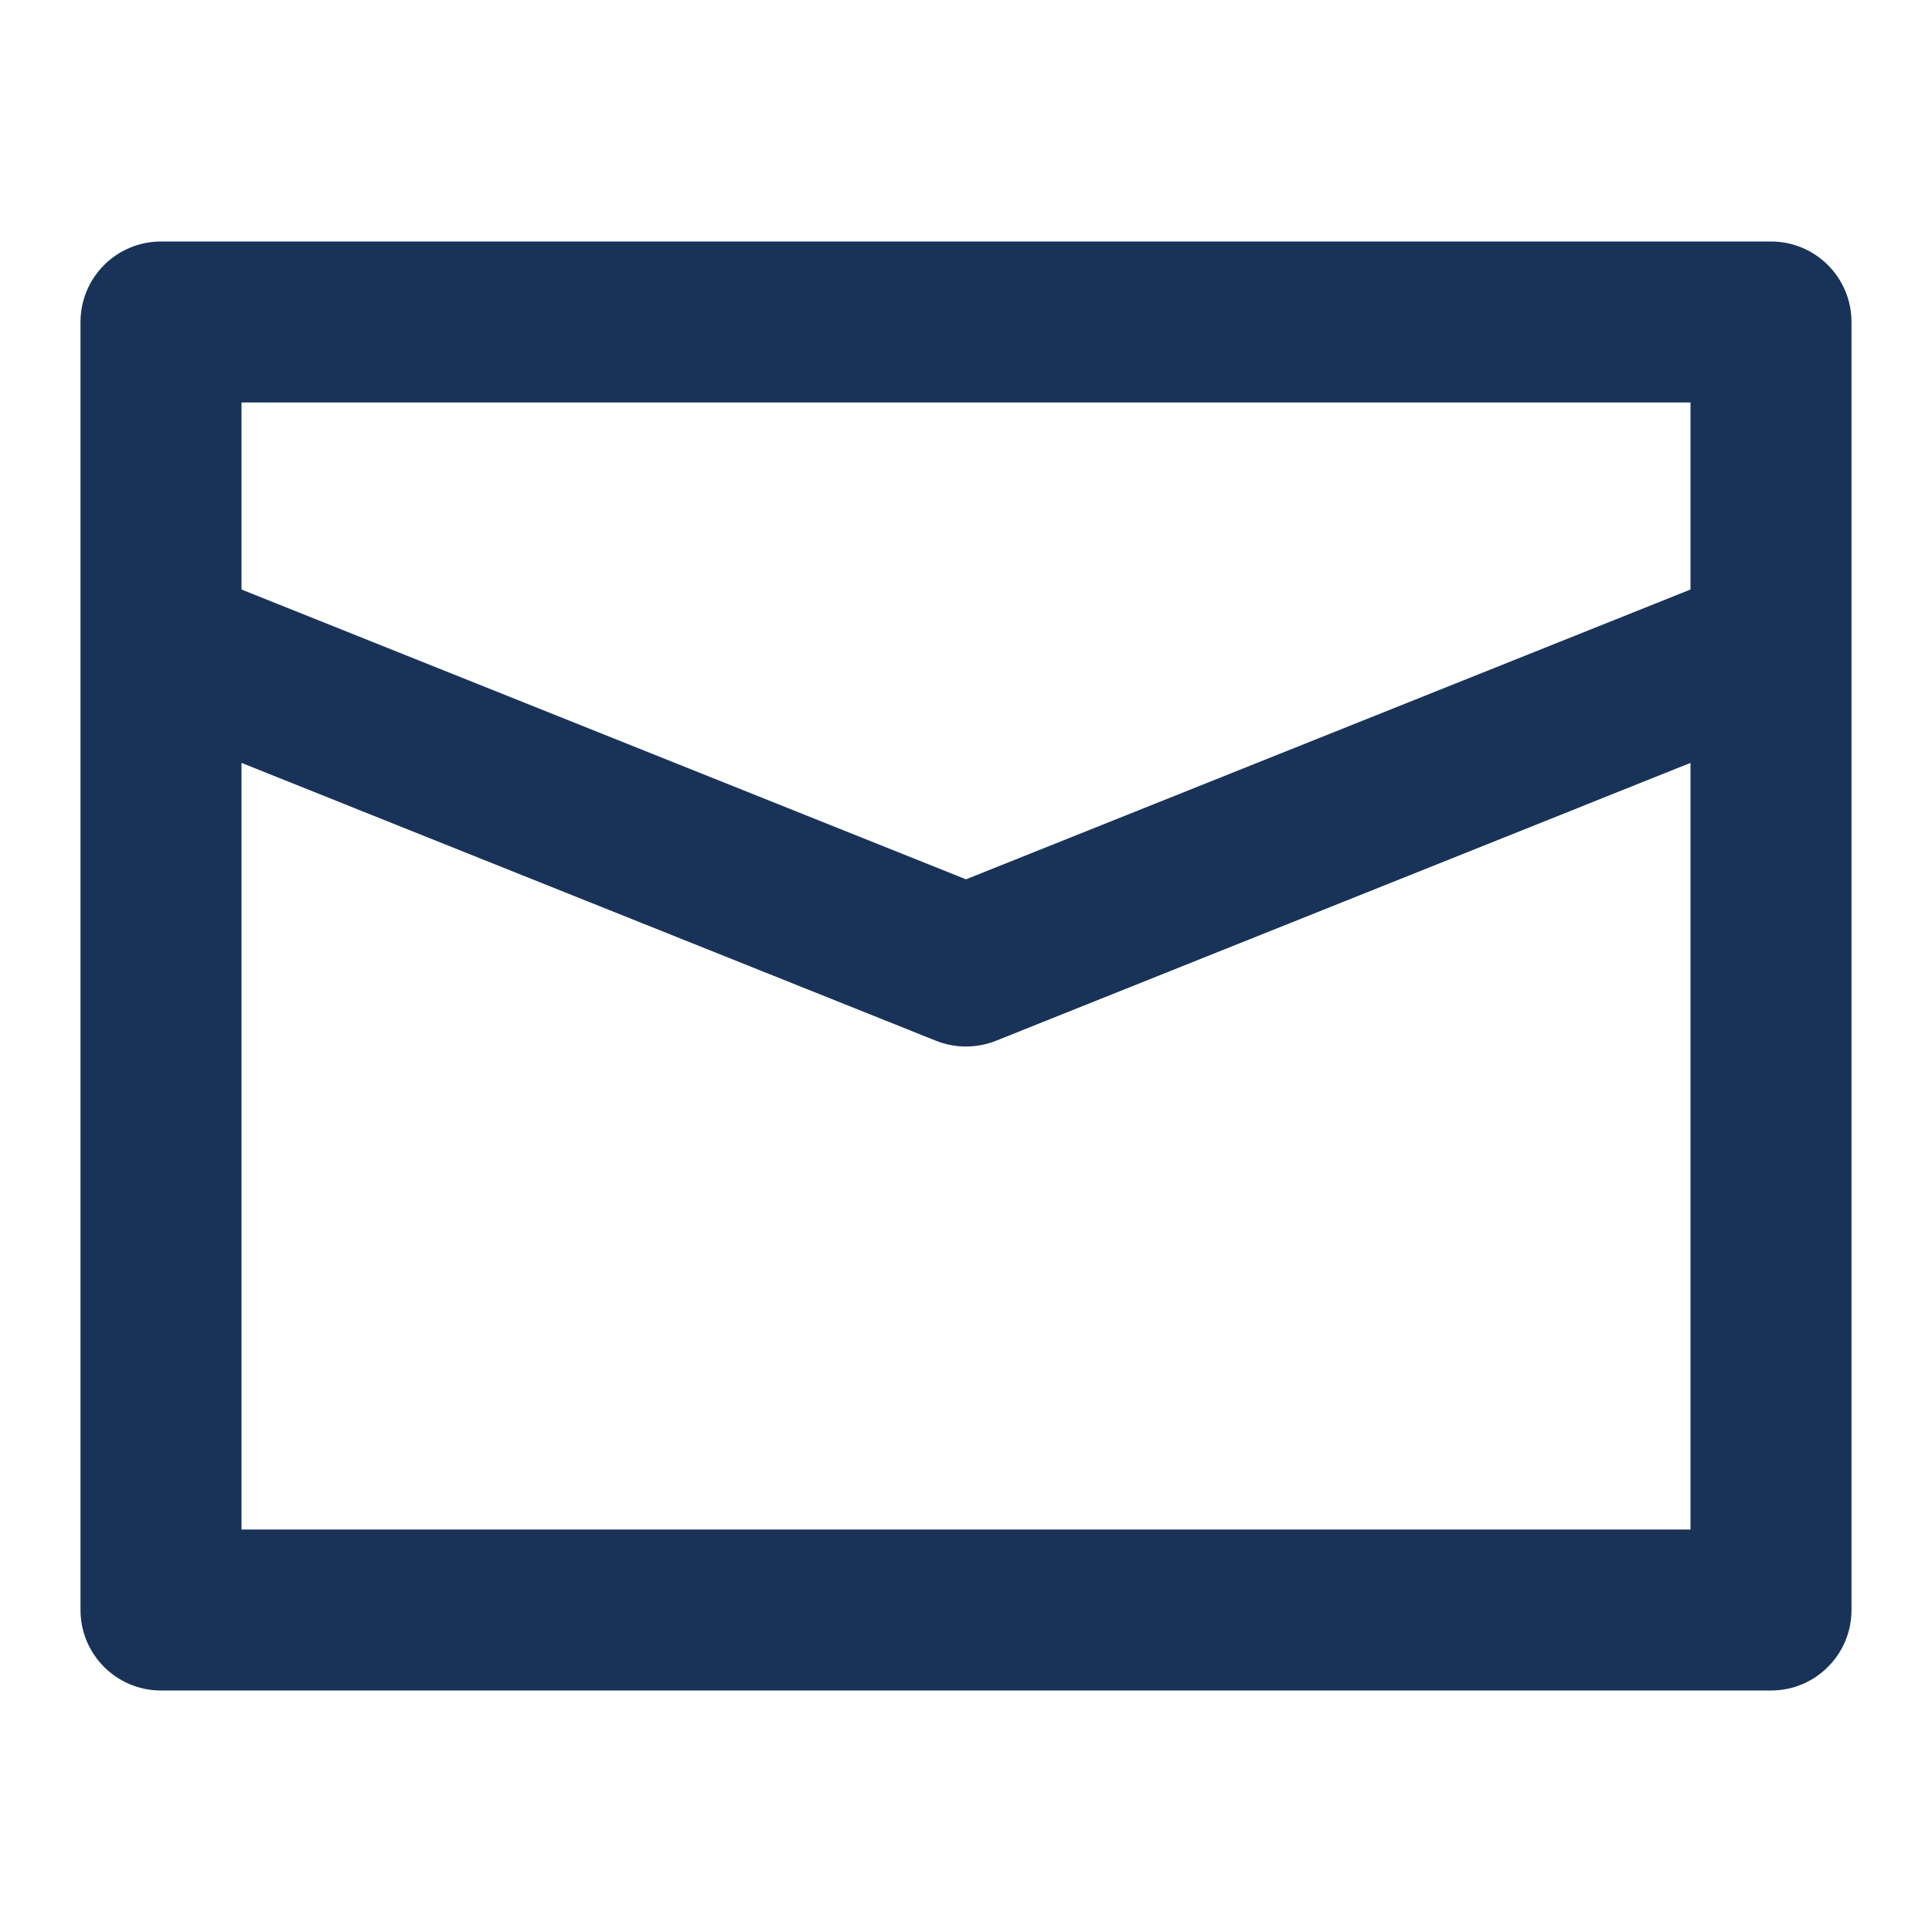
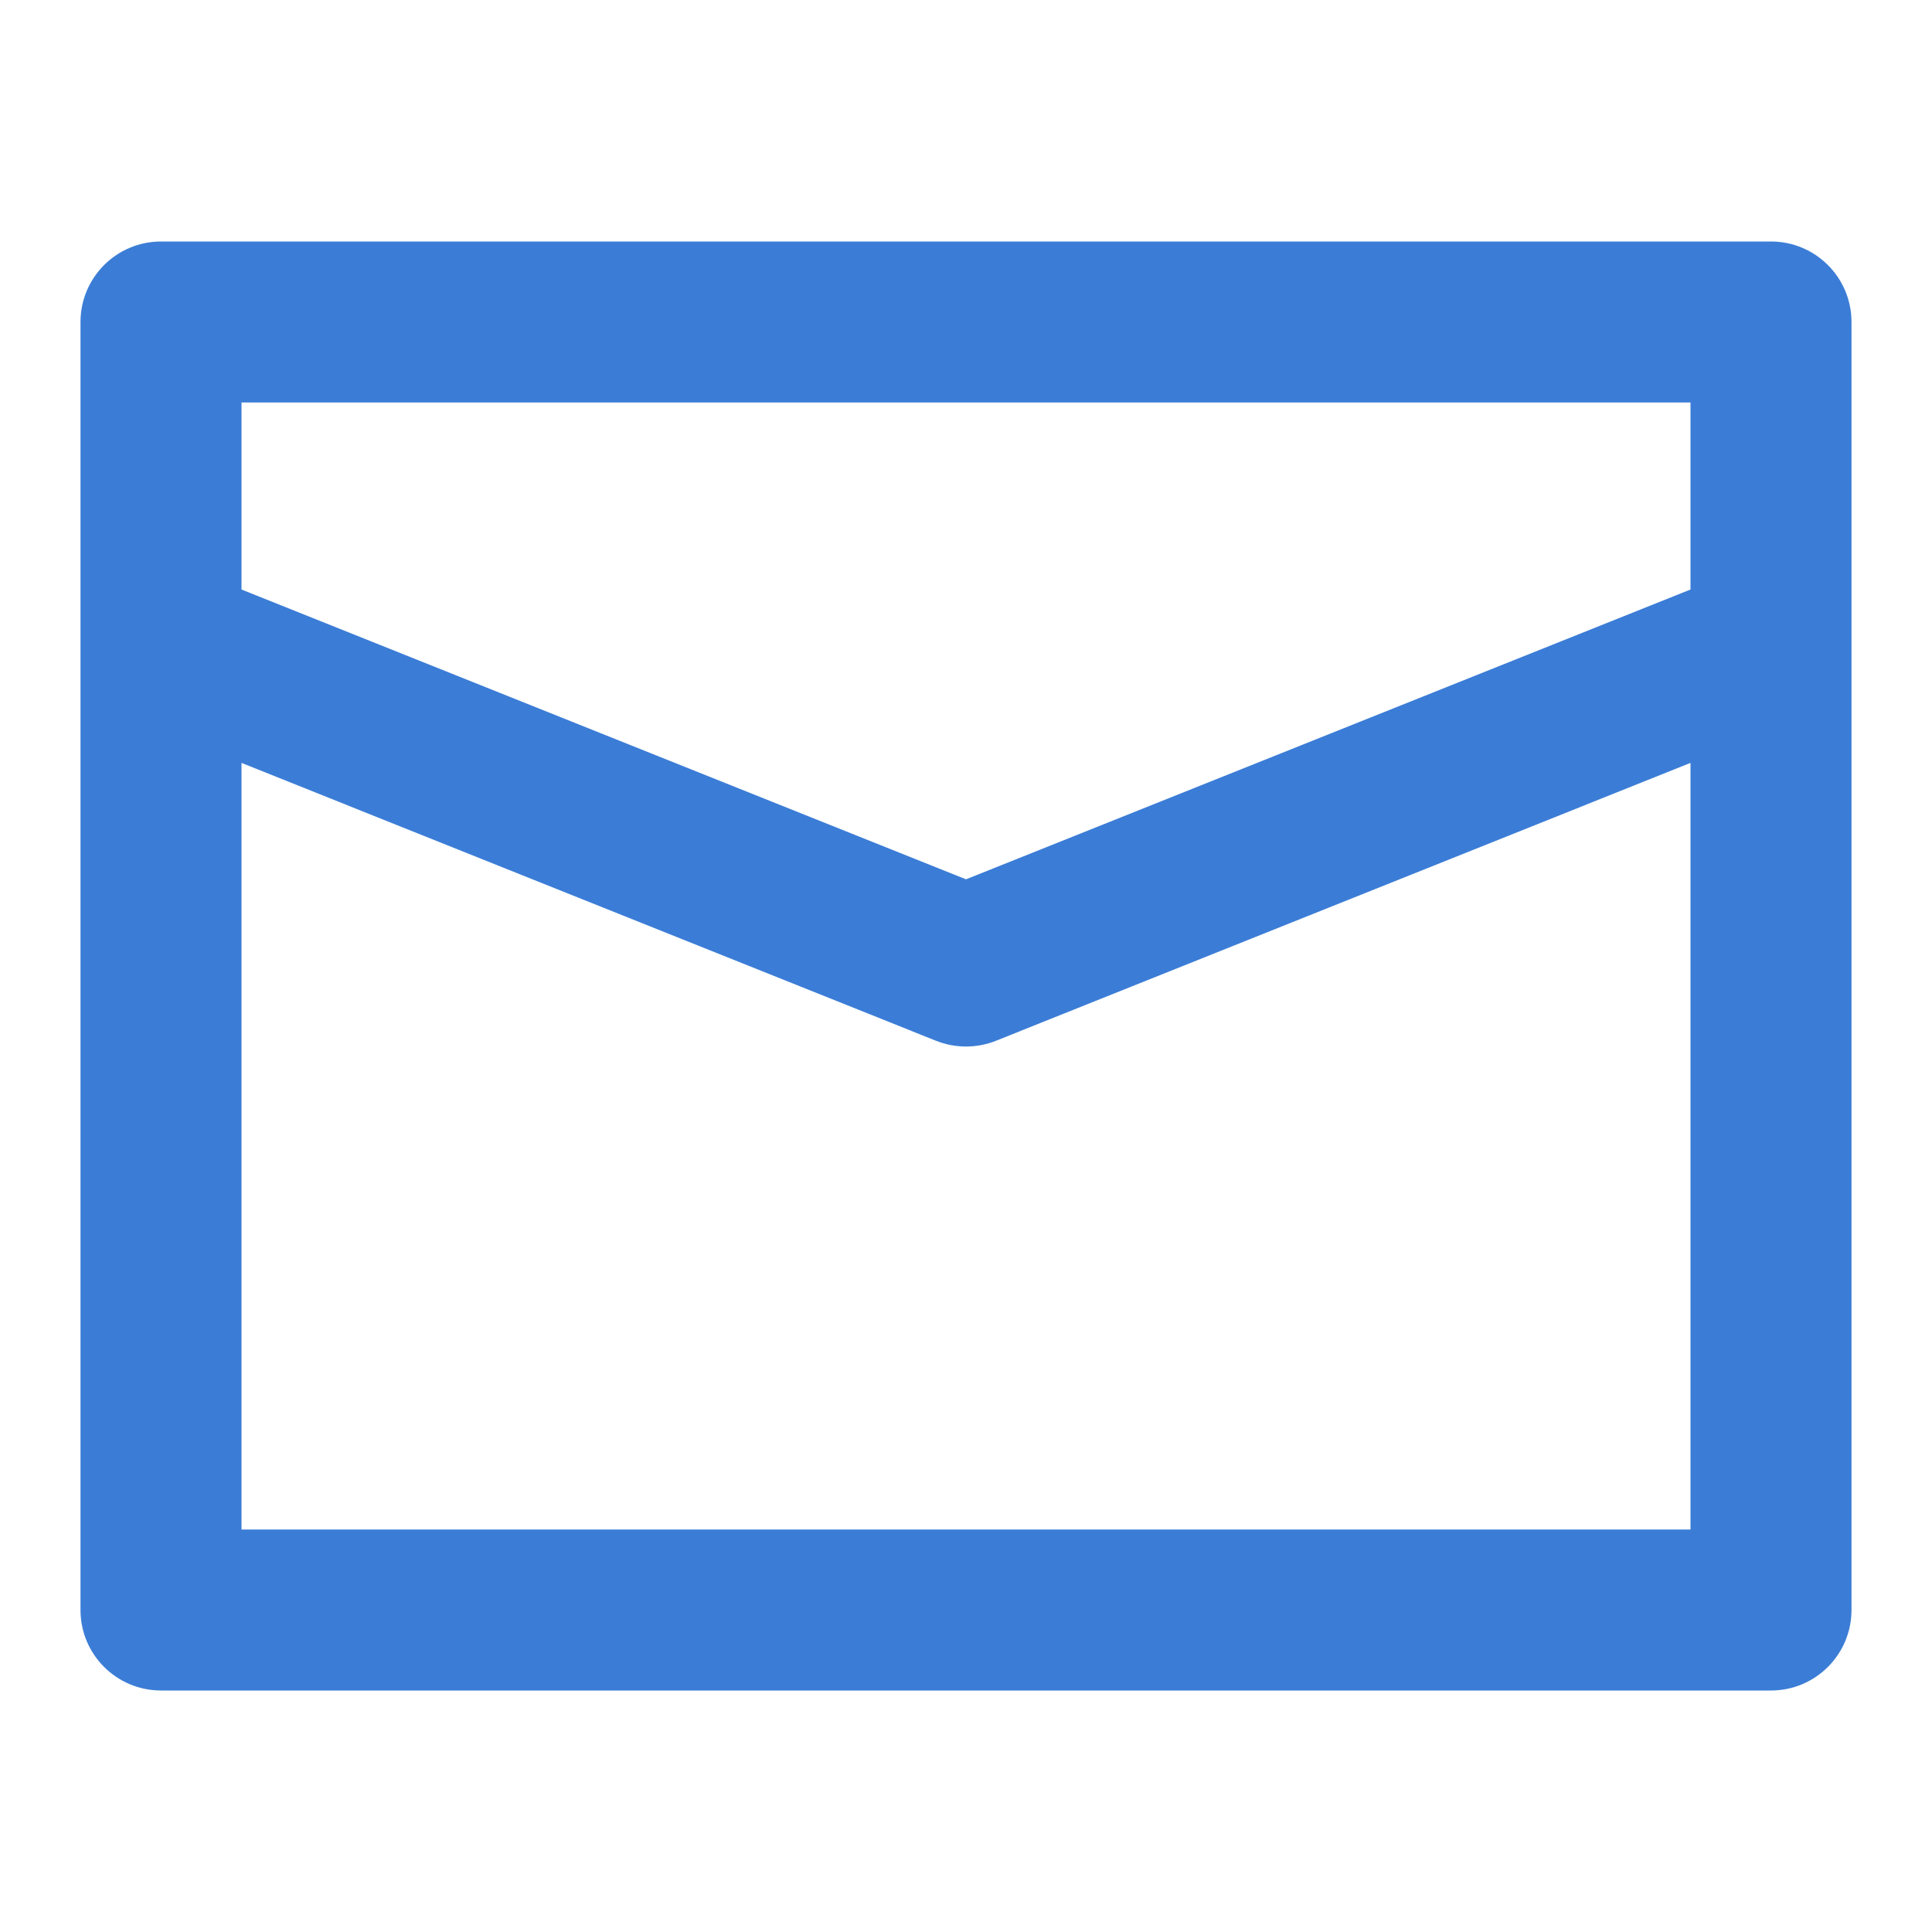
<svg xmlns="http://www.w3.org/2000/svg" width="24" height="24" fill="none">
-   <path d="M22 3H2a1 1 0 0 0-1 1v16a1 1 0 0 0 1 1h20a1 1 0 0 0 1-1V4a1 1 0 0 0-1-1zm-1 16H3V9.477l8.628 3.452c.239.095.505.095.744 0L21 9.477V19zm0-11.677-9 3.6-9-3.6V5h18v2.323z" fill="#183357" />
+   <path d="M22 3H2a1 1 0 0 0-1 1v16a1 1 0 0 0 1 1h20a1 1 0 0 0 1-1V4a1 1 0 0 0-1-1zm-1 16H3V9.477l8.628 3.452c.239.095.505.095.744 0L21 9.477V19zm0-11.677-9 3.6-9-3.6V5h18v2.323z" fill="#3B7DD6" />
</svg>
